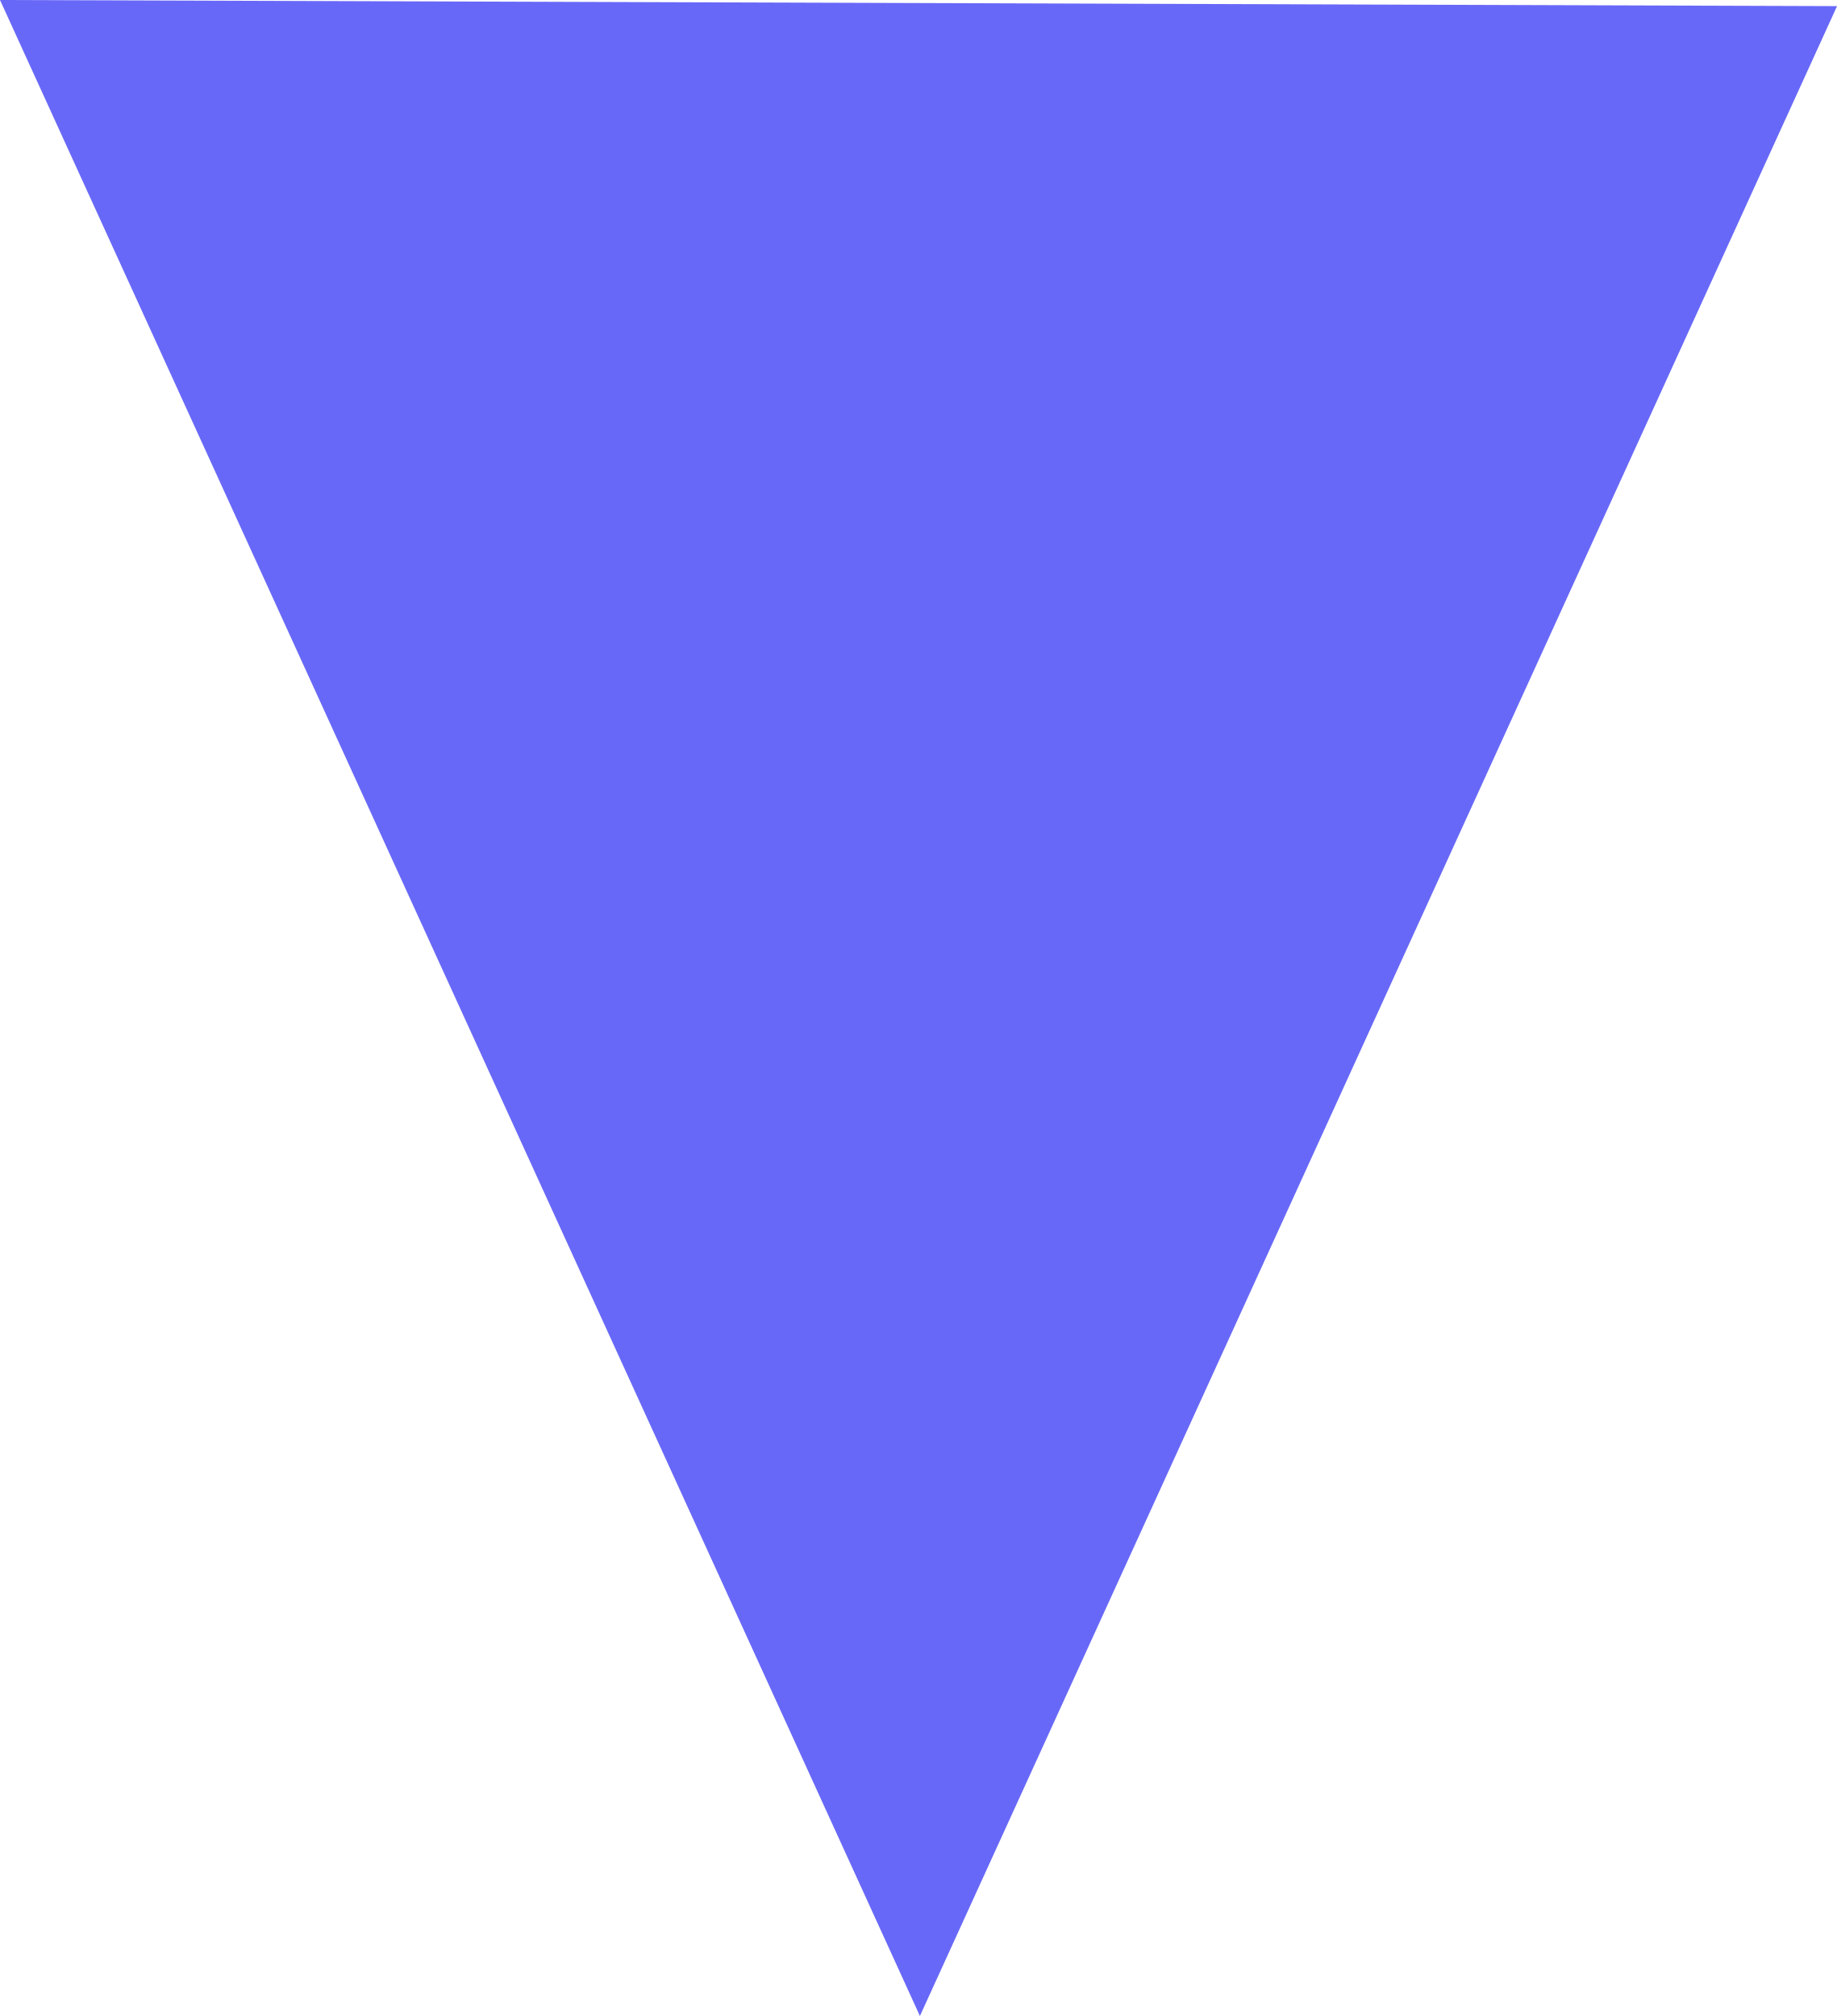
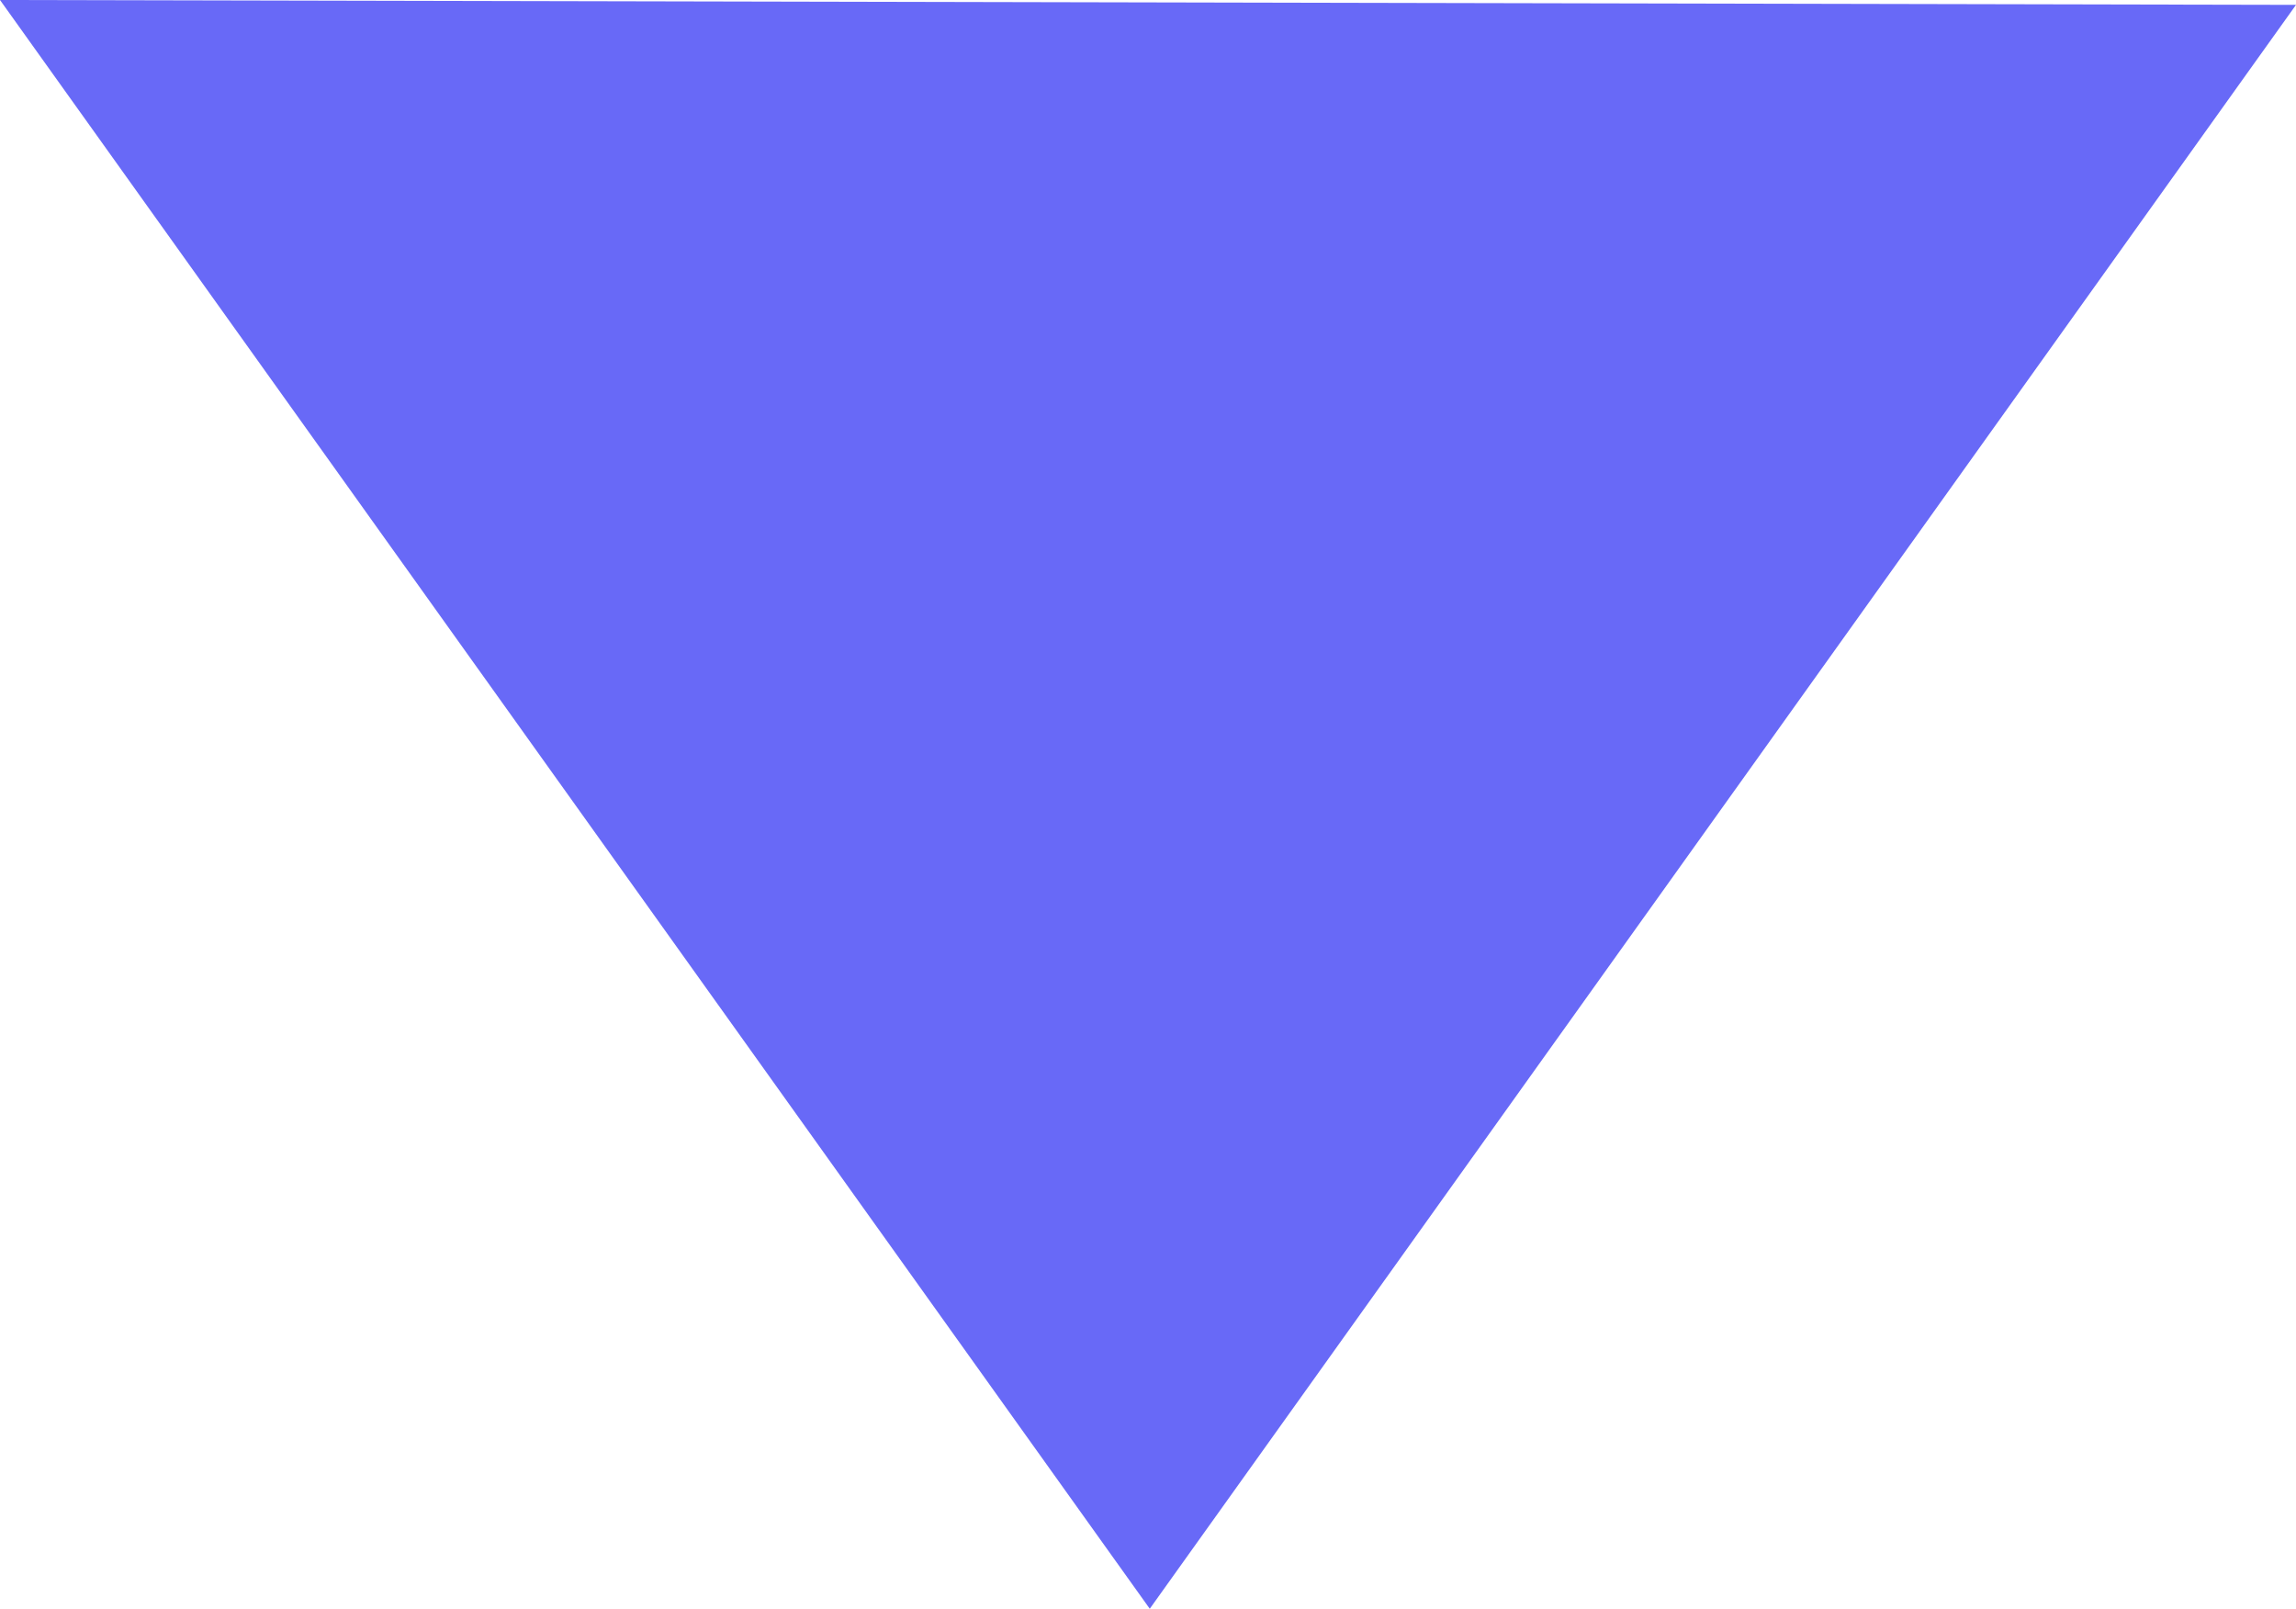
- <svg xmlns="http://www.w3.org/2000/svg" width="25.199" height="27.655" viewBox="0 0 25.199 27.655">
+ <svg xmlns="http://www.w3.org/2000/svg" width="20.788" height="14.566" viewBox="0 0 20.788 14.566">
  <defs>
    <style>
      .cls-1 {
-         fill: #6868F8;
+         fill: #6869f7;
      }
    </style>
  </defs>
-   <path id="Path_64" data-name="Path 64" class="cls-1" d="M234.889,377.478l12.619,27.655,12.581-27.571Z" transform="translate(-234.889 -377.478)" />
+   <path id="路径_64" data-name="路径 64" class="cls-1" d="M234.889,377.478l10.41,14.566,10.378-14.522Z" transform="translate(-234.889 -377.478)" />
</svg>
